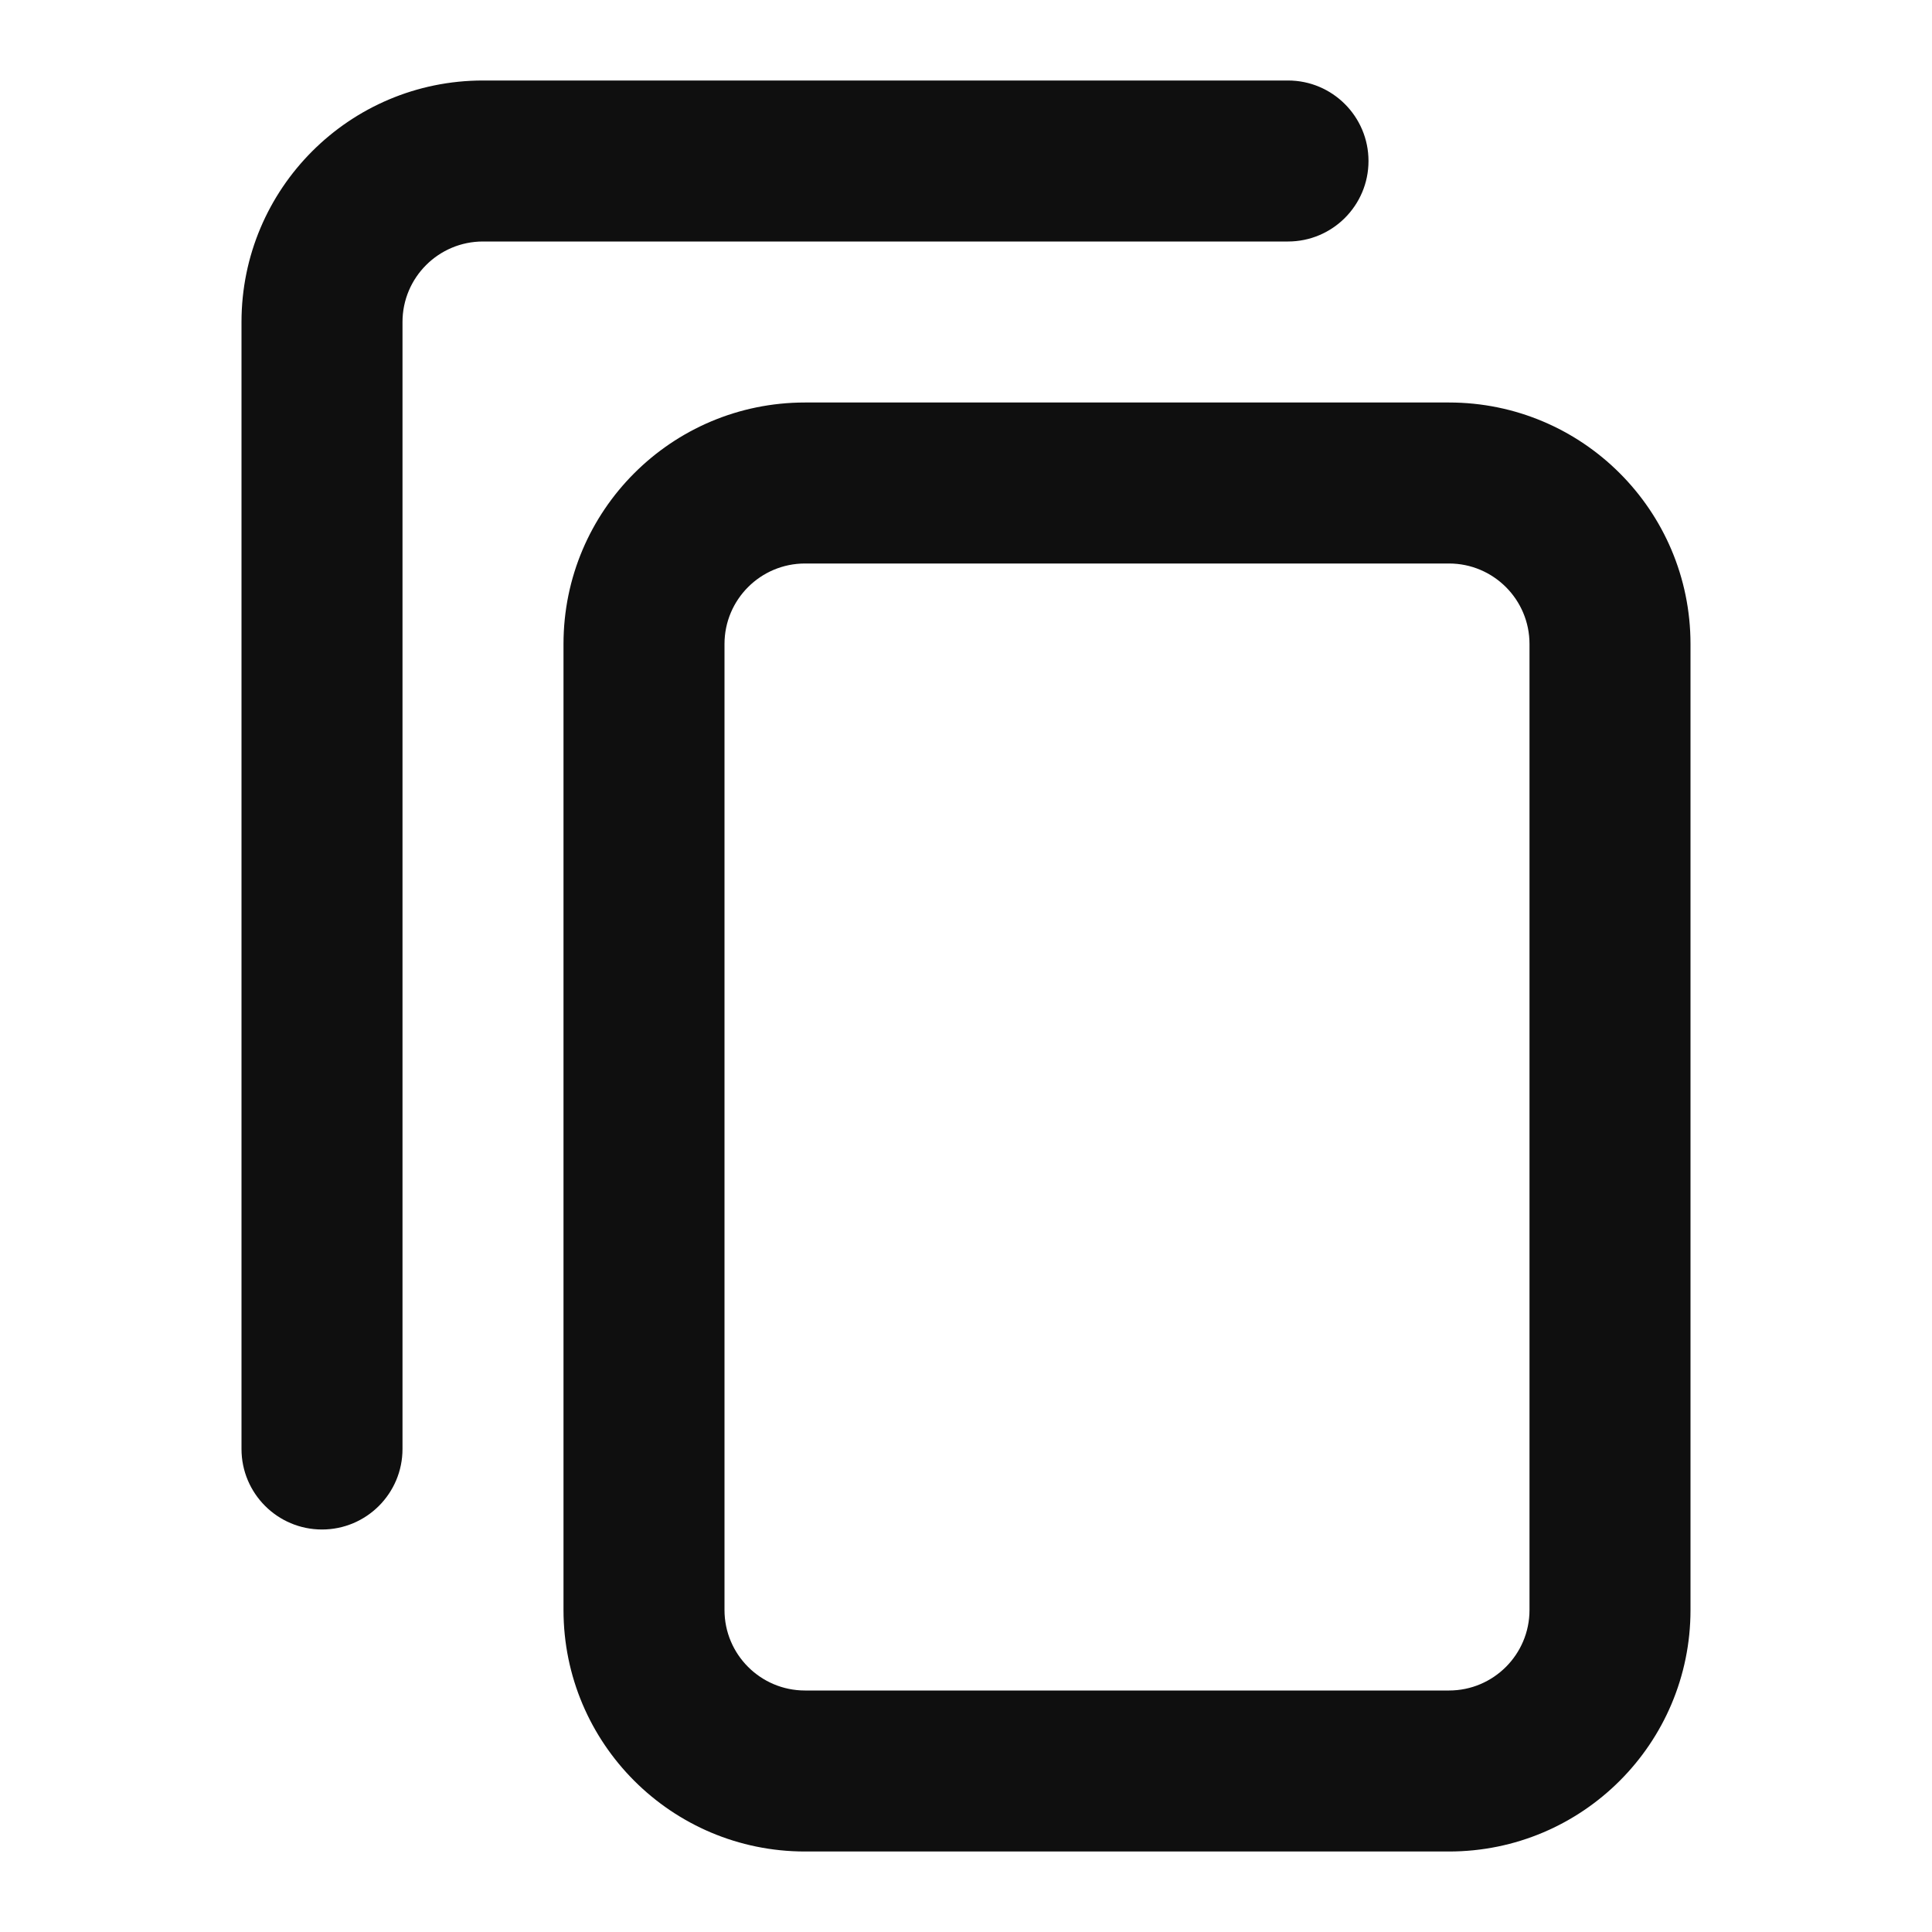
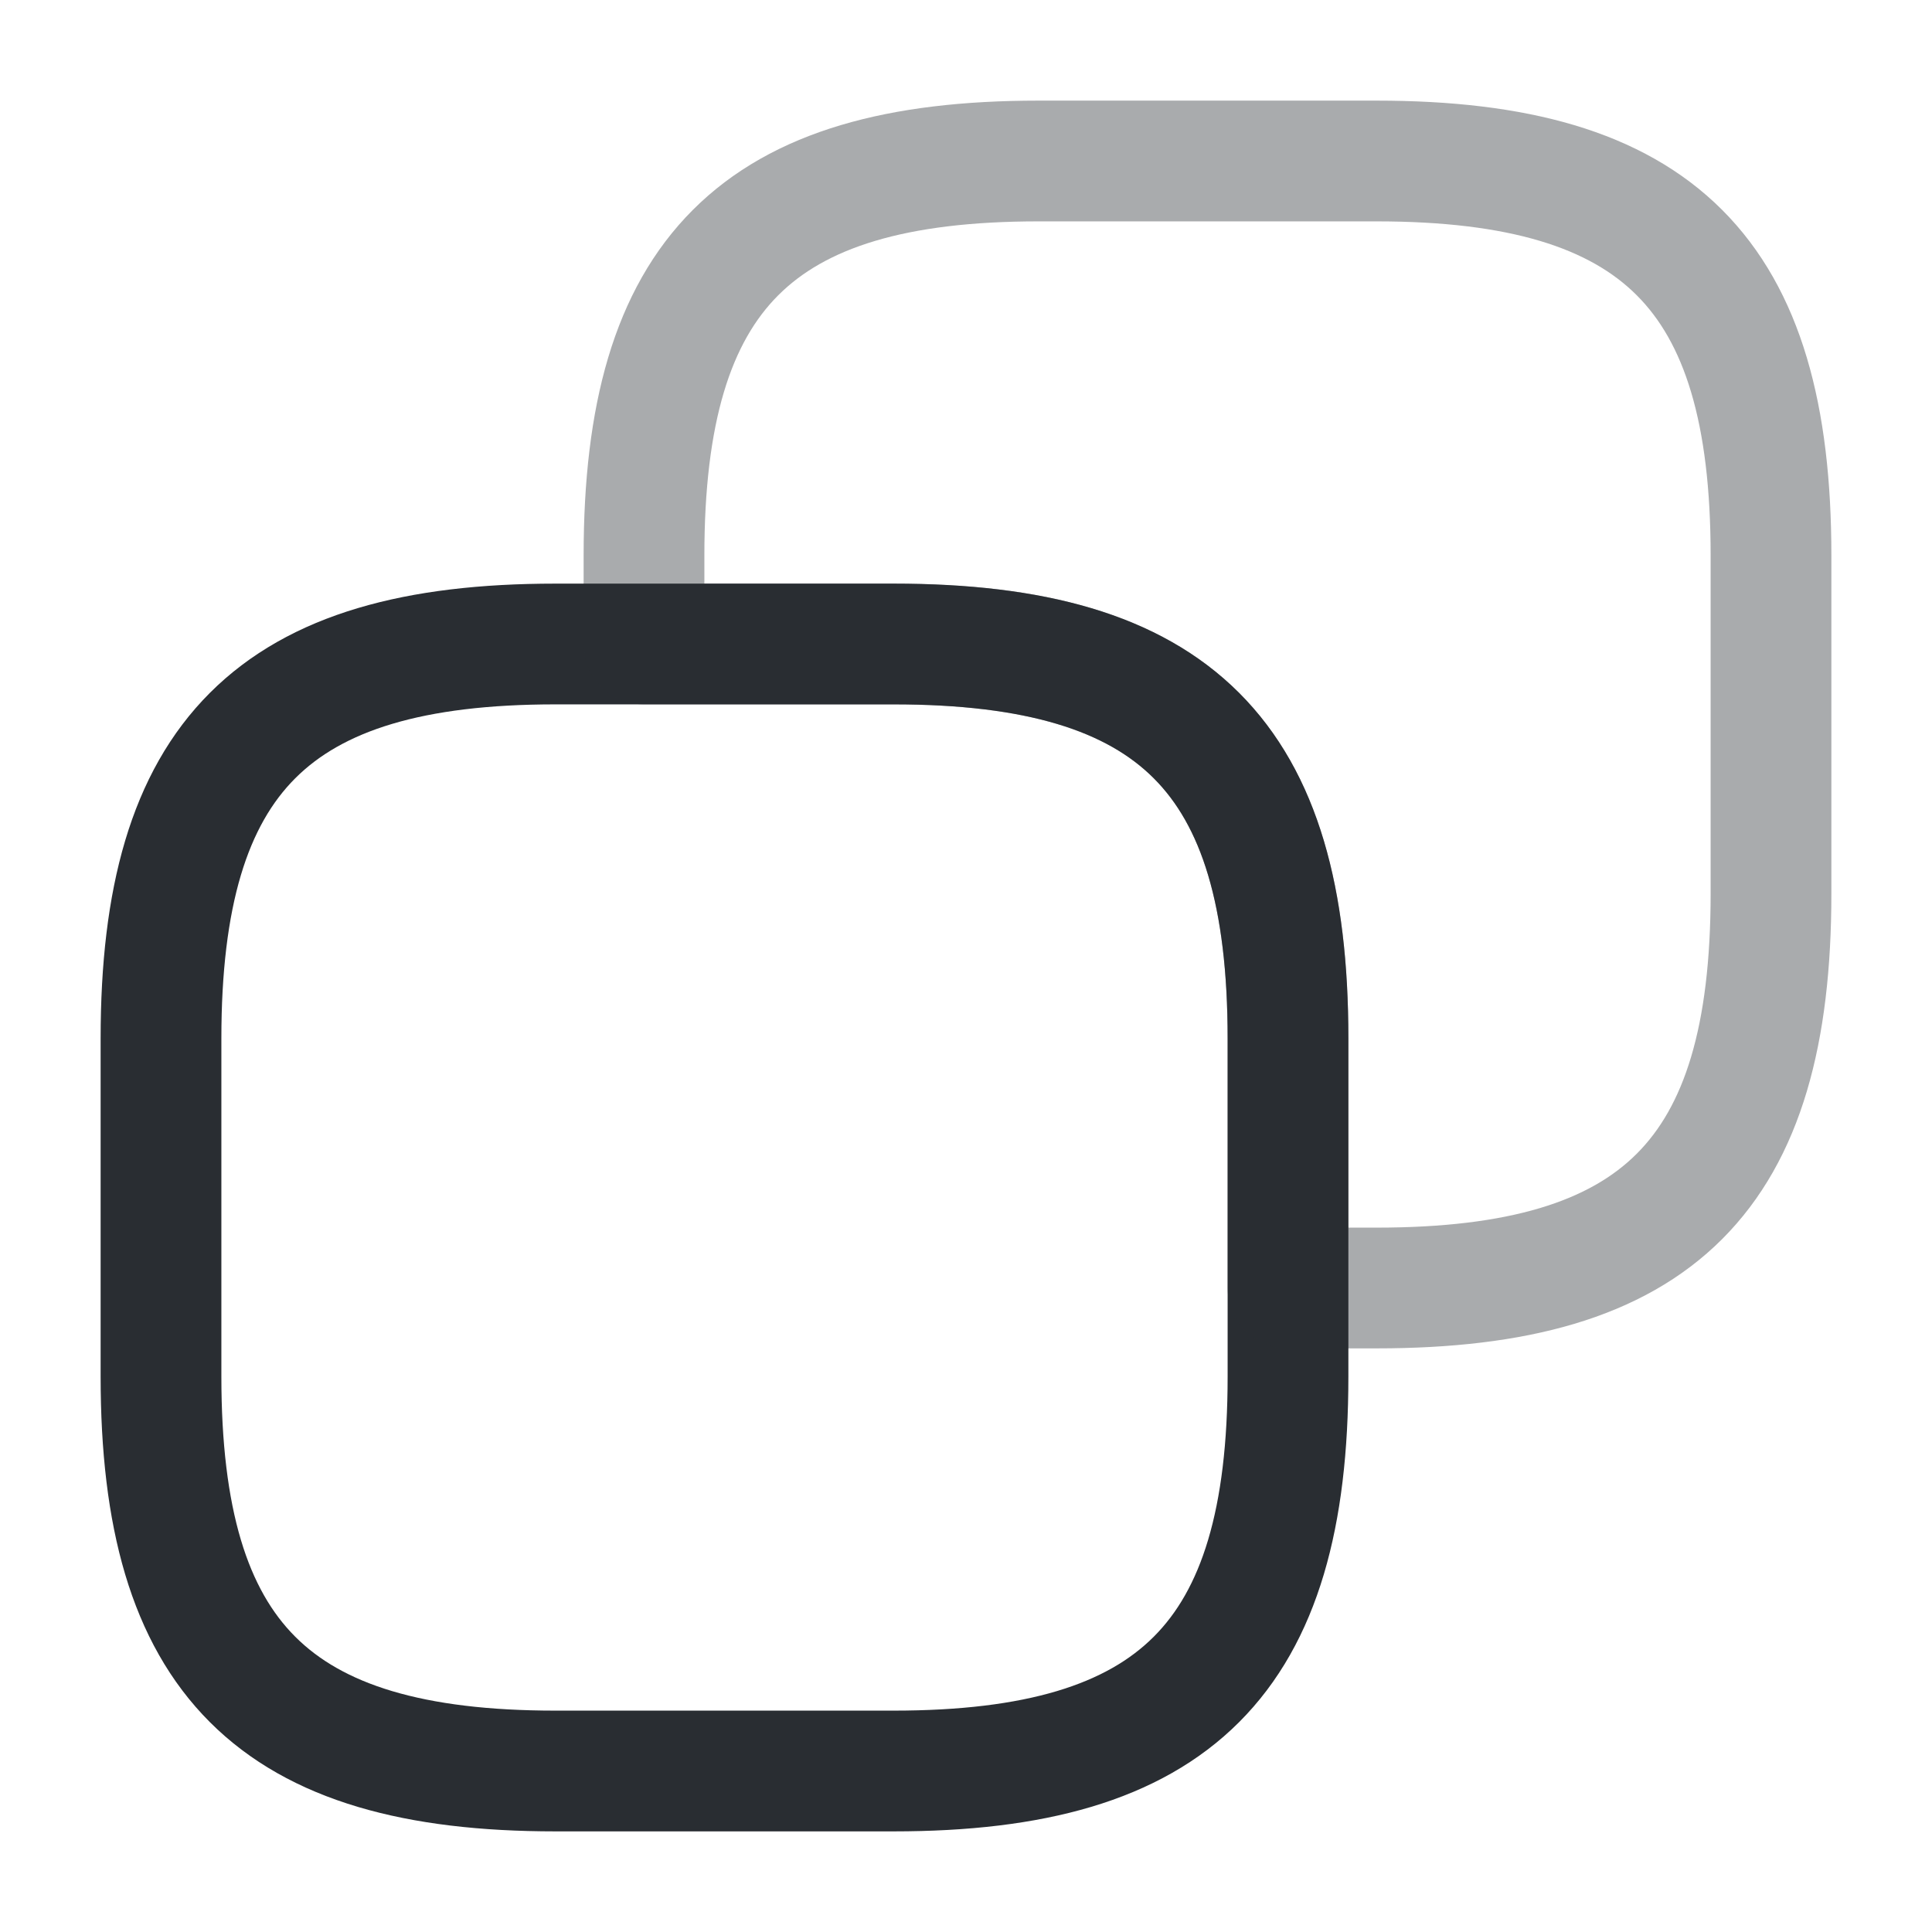
<svg xmlns="http://www.w3.org/2000/svg" width="800px" height="800px" viewBox="0 0 24 24" fill="none">
-   <path fill-rule="evenodd" clip-rule="evenodd" d="M21 8C21 6.343 19.657 5 18 5H10C8.343 5 7 6.343 7 8V20C7 21.657 8.343 23 10 23H18C19.657 23 21 21.657 21 20V8ZM19 8C19 7.448 18.552 7 18 7H10C9.448 7 9 7.448 9 8V20C9 20.552 9.448 21 10 21H18C18.552 21 19 20.552 19 20V8Z" fill="#0F0F0F" />
-   <path d="M6 3H16C16.552 3 17 2.552 17 2C17 1.448 16.552 1 16 1H6C4.343 1 3 2.343 3 4V18C3 18.552 3.448 19 4 19C4.552 19 5 18.552 5 18V4C5 3.448 5.448 3 6 3Z" fill="#0F0F0F" />
+   <path d="M16 12.9V17.1C16 20.6 14.6 22 11.1 22H6.9C3.4 22 2 20.6 2 17.1V12.9C2 9.4 3.4 8 6.9 8H11.1C14.6 8 16 9.4 16 12.9Z" stroke="#292D32" stroke-width="1.5" stroke-linecap="round" stroke-linejoin="round" />
+   <path opacity="0.4" d="M22 6.9V11.1C22 14.6 20.6 16 17.1 16H16V12.9C16 9.4 14.6 8 11.1 8H8V6.9C8 3.4 9.4 2 12.9 2H17.1C20.6 2 22 3.4 22 6.9Z" stroke="#292D32" stroke-width="1.5" stroke-linecap="round" stroke-linejoin="round" />
</svg>
